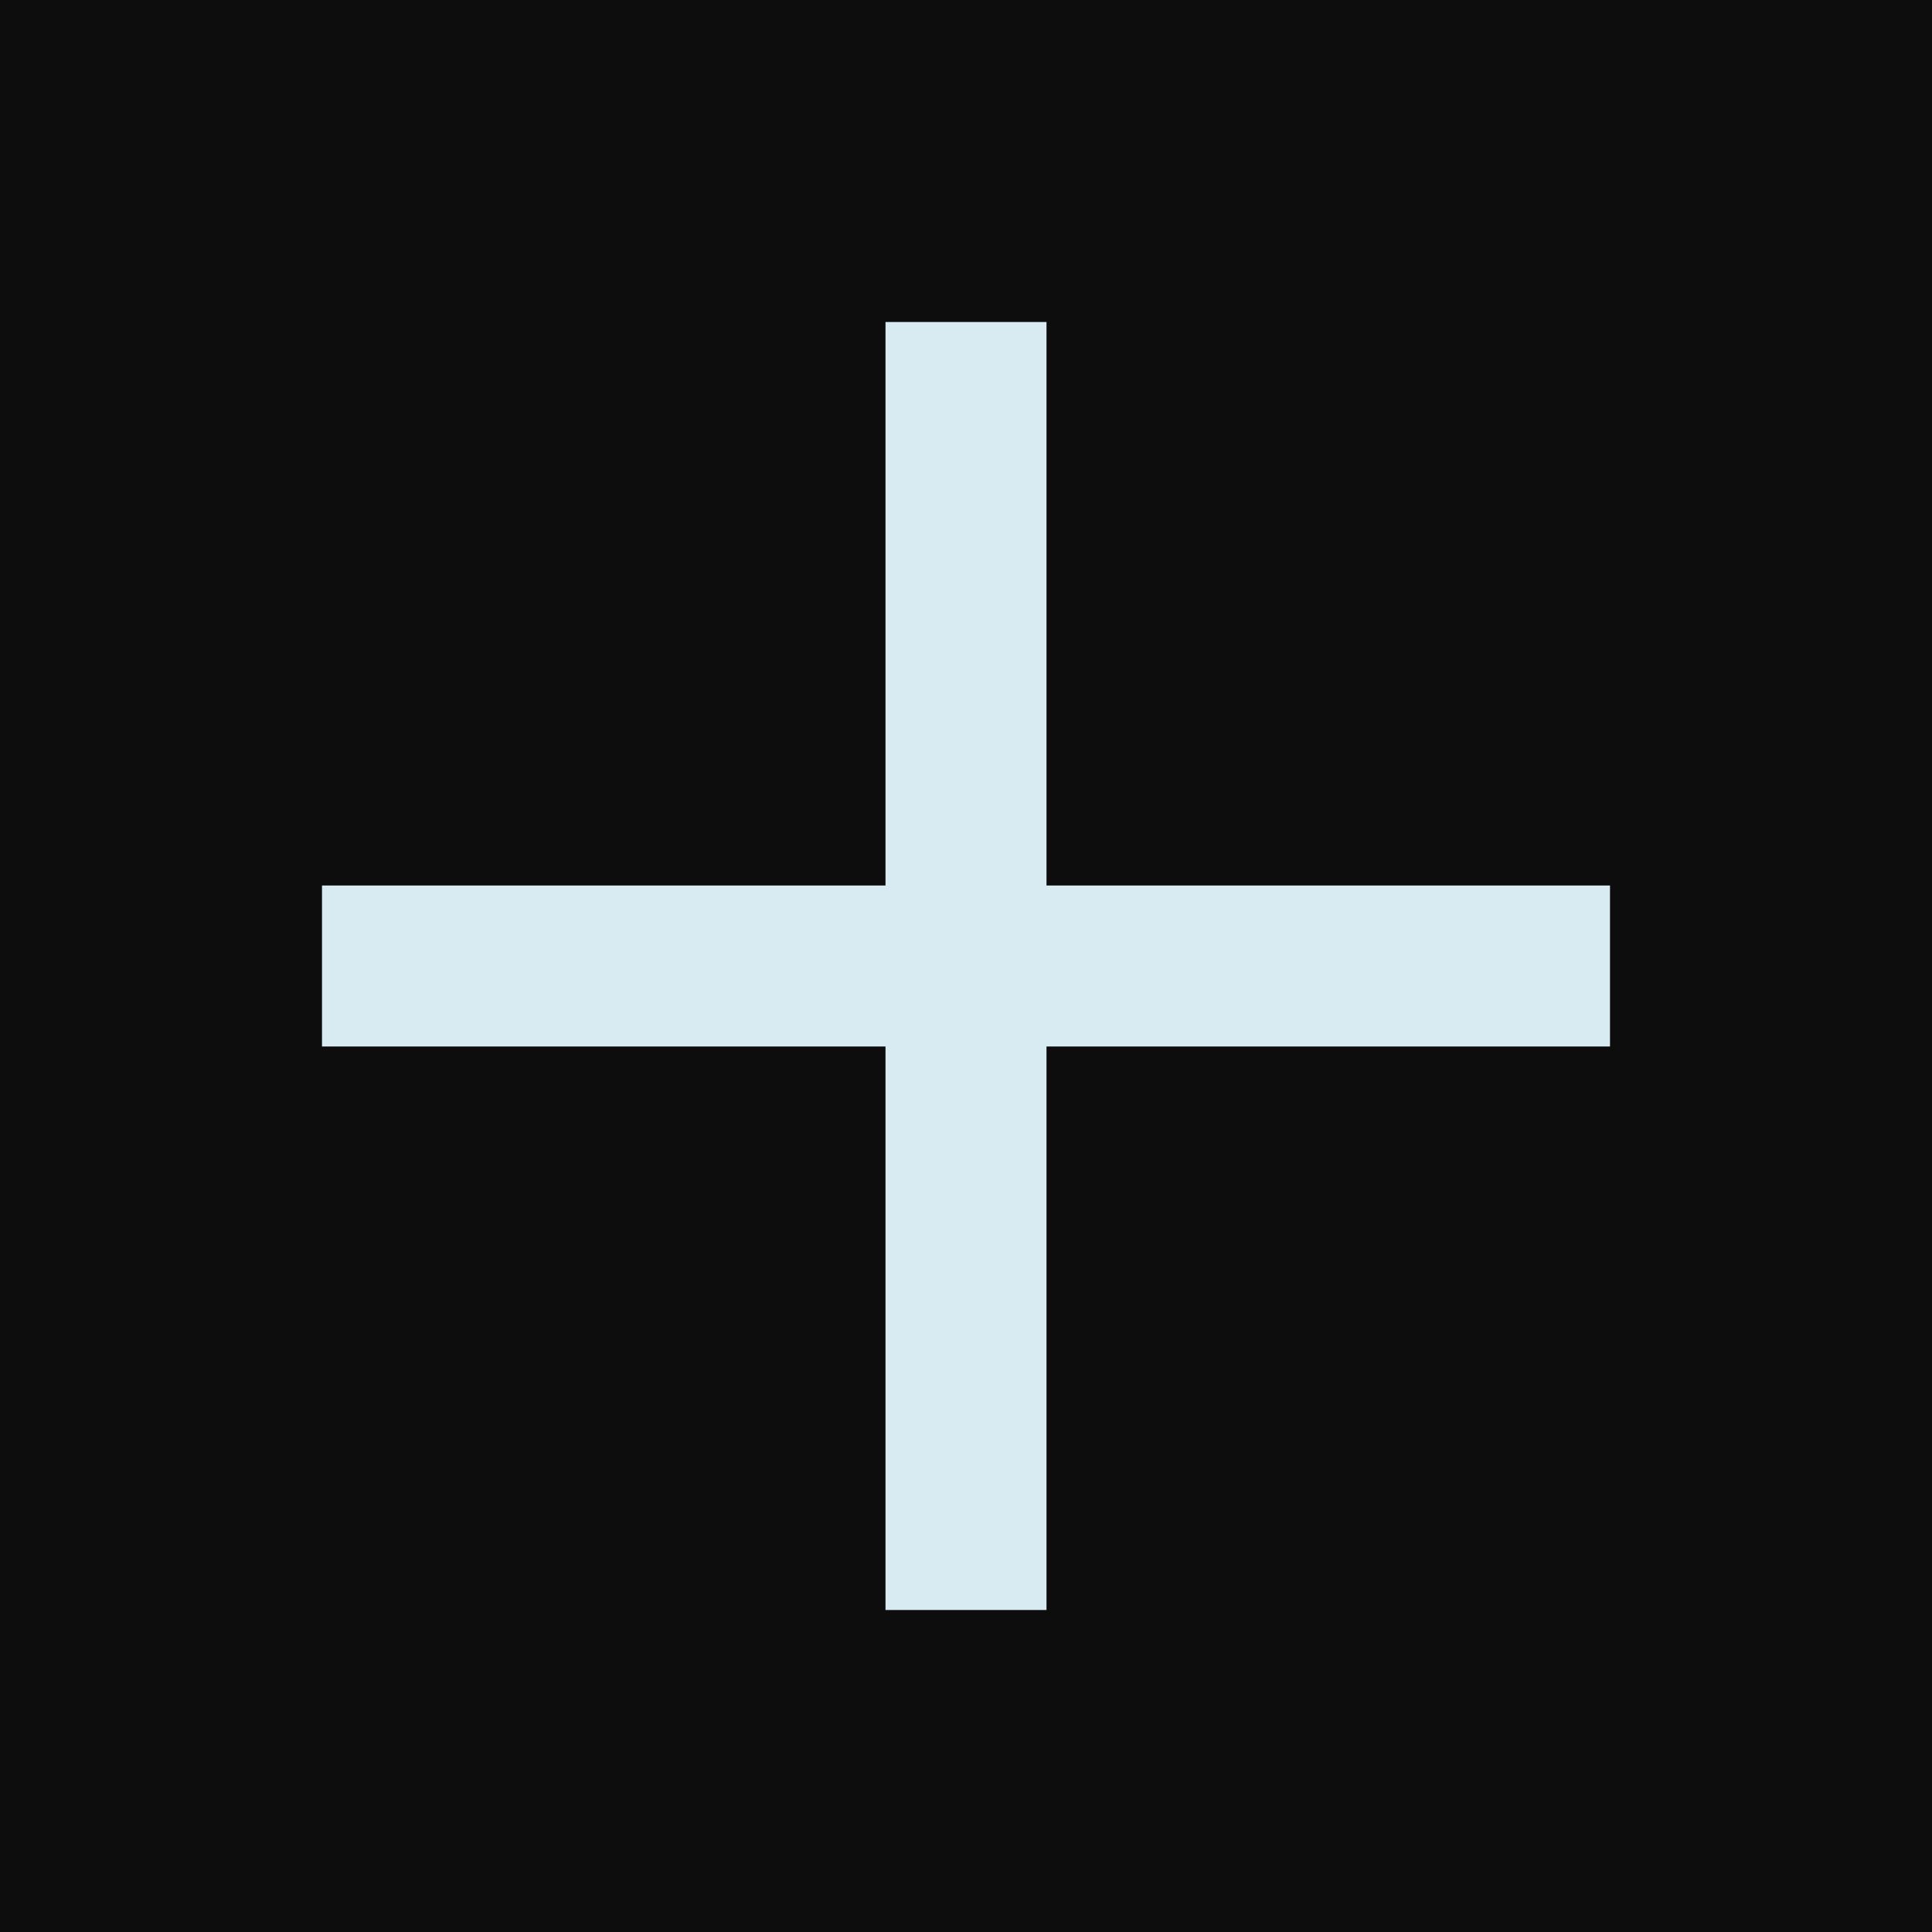
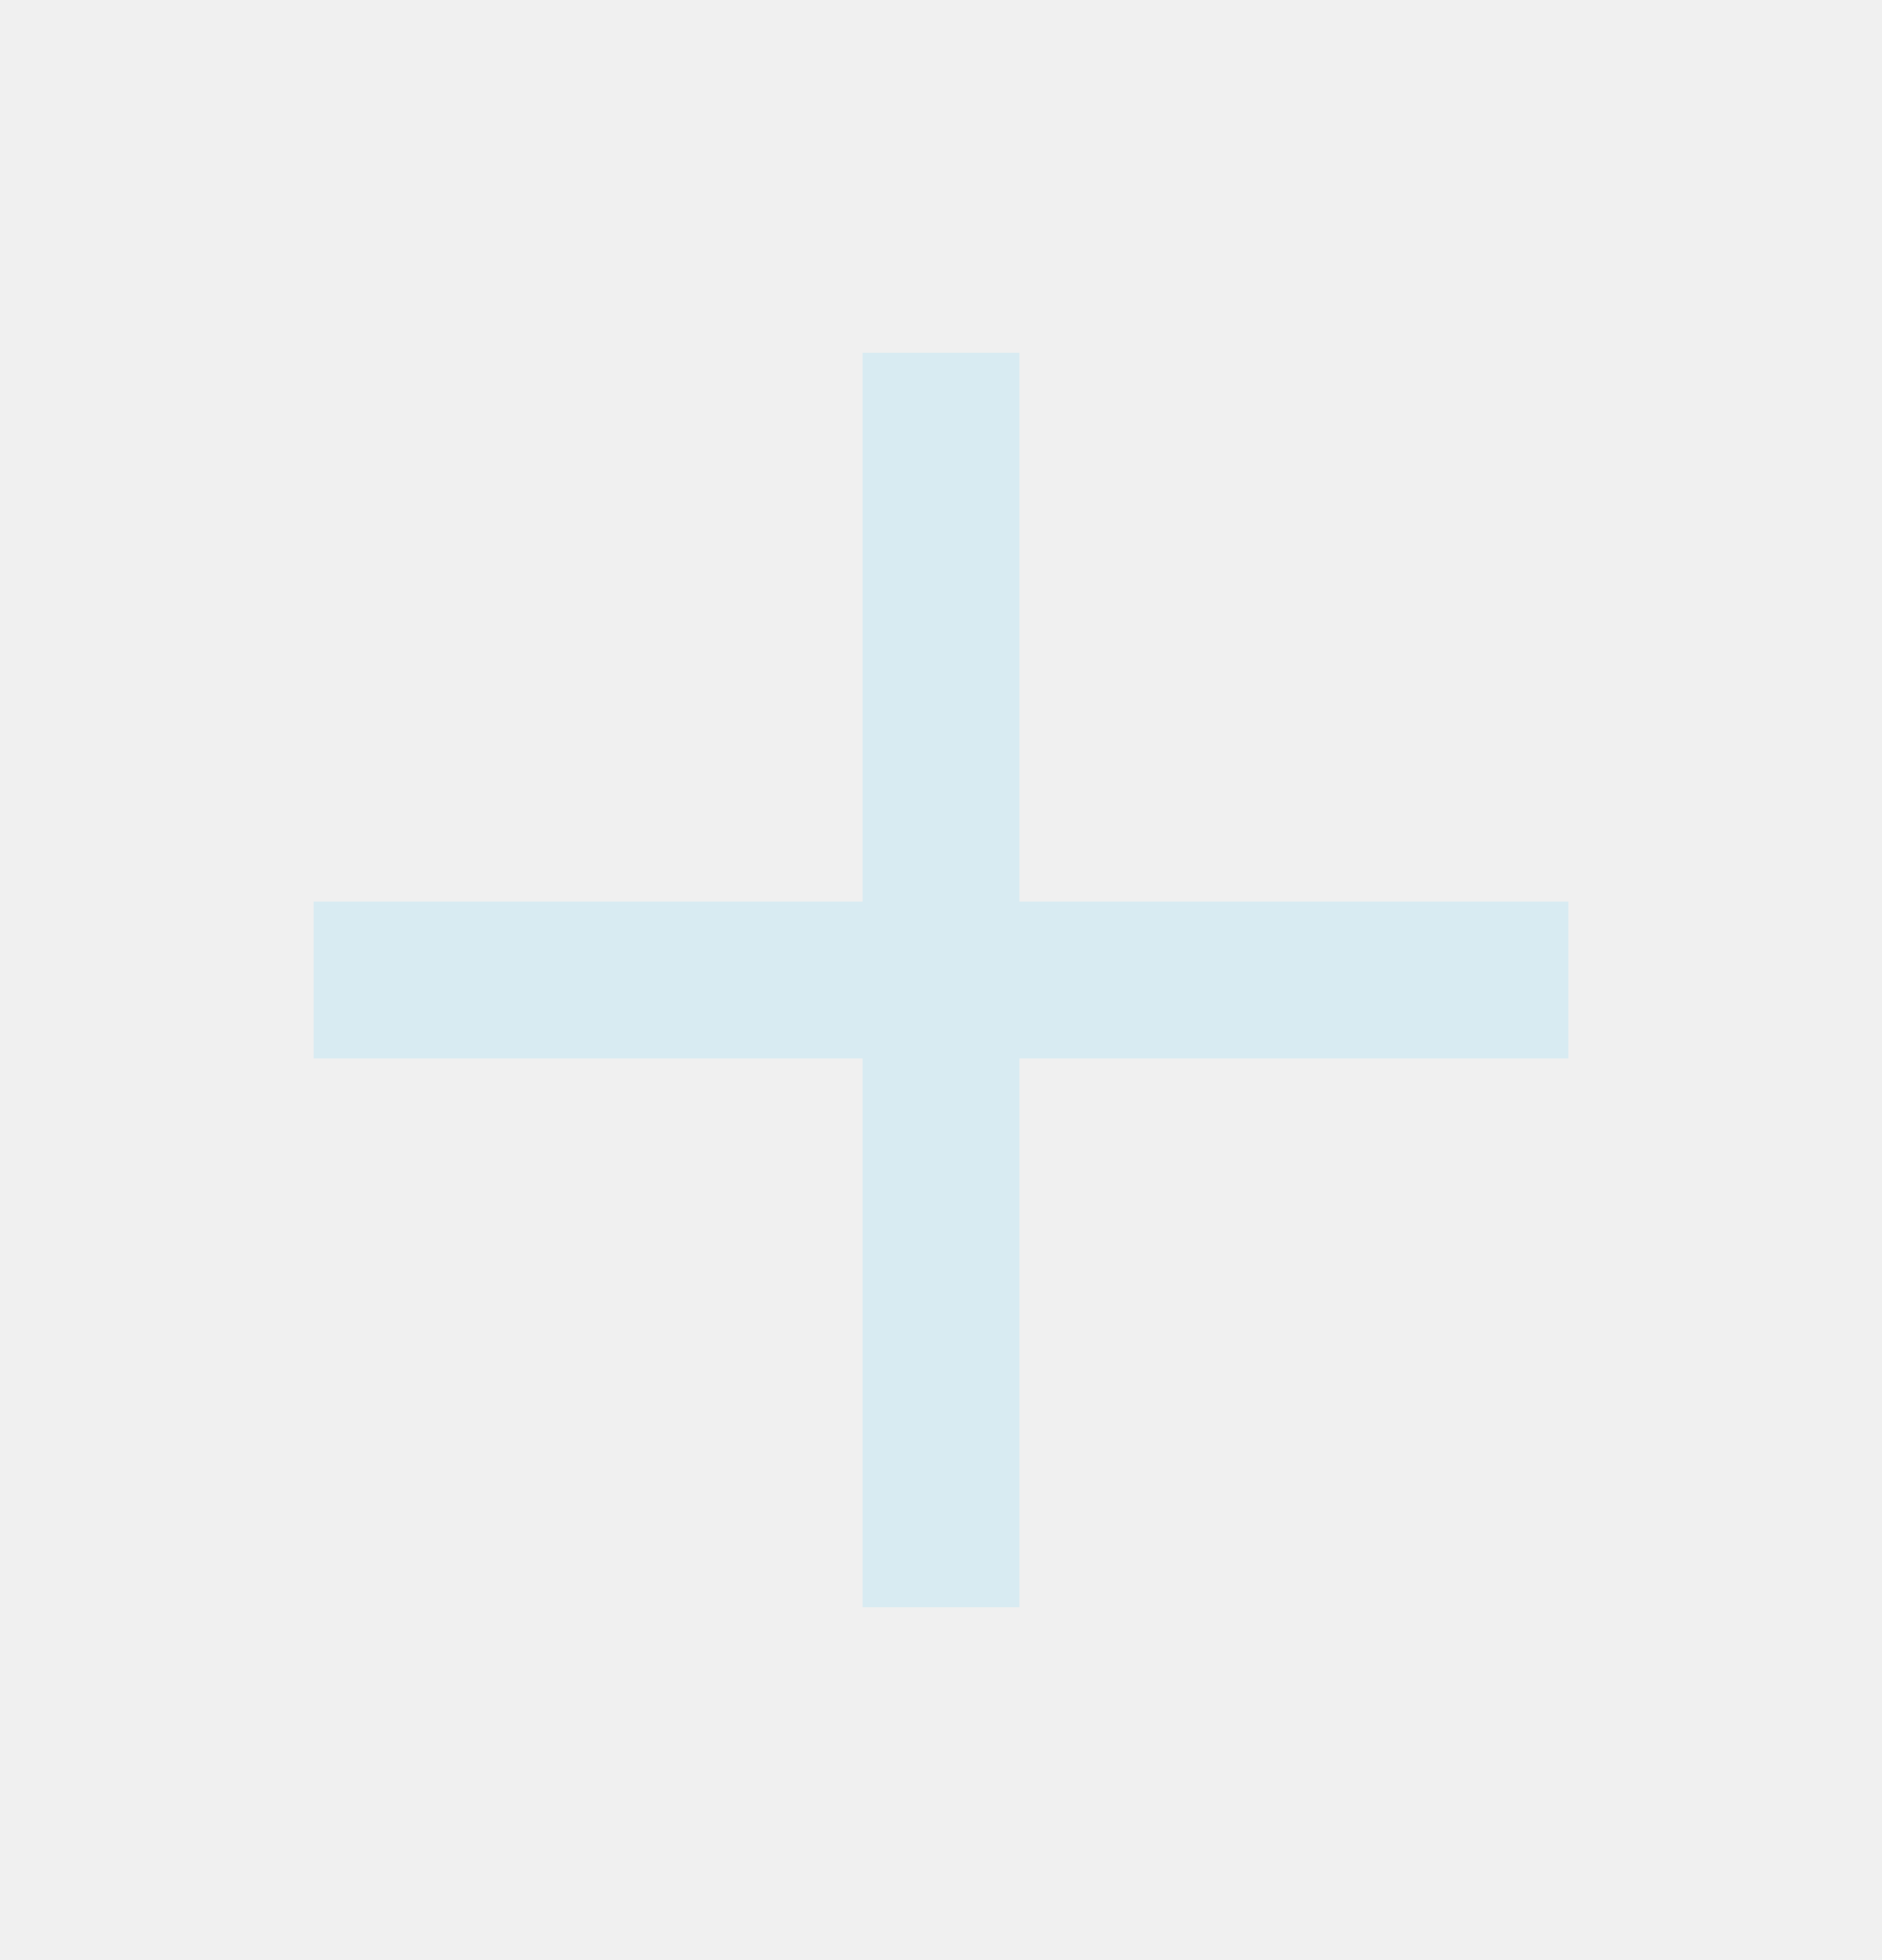
- <svg xmlns="http://www.w3.org/2000/svg" width="24" height="24" viewBox="0 0 24 24" fill="none">
-   <rect width="24" height="24" fill="#636363" />
-   <g id="UI elements" clip-path="url(#clip0_0_1)">
-     <rect width="1373" height="1099" transform="translate(-241 -157)" fill="white" />
-     <rect id="Rectangle 37" x="-241" y="-157" width="412" height="1099" fill="#0D0D0D" />
-     <g id="plus minus">
-       <rect x="-19.5" y="-19.5" width="98" height="63" rx="4.5" stroke="#9747FF" stroke-dasharray="10 5" />
-       <g id="Property 1=plus">
-         <path id="Vector 1" d="M12 4V20" stroke="#D8EBF2" stroke-width="2" />
-         <path id="Vector 2" d="M20 12L4 12" stroke="#D8EBF2" stroke-width="2" />
-       </g>
-     </g>
-   </g>
-   <defs>
-     <clipPath id="clip0_0_1">
-       <rect width="1373" height="1099" fill="white" transform="translate(-241 -157)" />
-     </clipPath>
-   </defs>
+ <svg xmlns="http://www.w3.org/2000/svg" width="24" height="25" viewBox="0 0 24 25" fill="none">
+   <path d="M12 4.5V20.5" stroke="#D8EBF2" stroke-width="2" />
+   <path d="M20 12.5L4 12.5" stroke="#D8EBF2" stroke-width="2" />
</svg>
